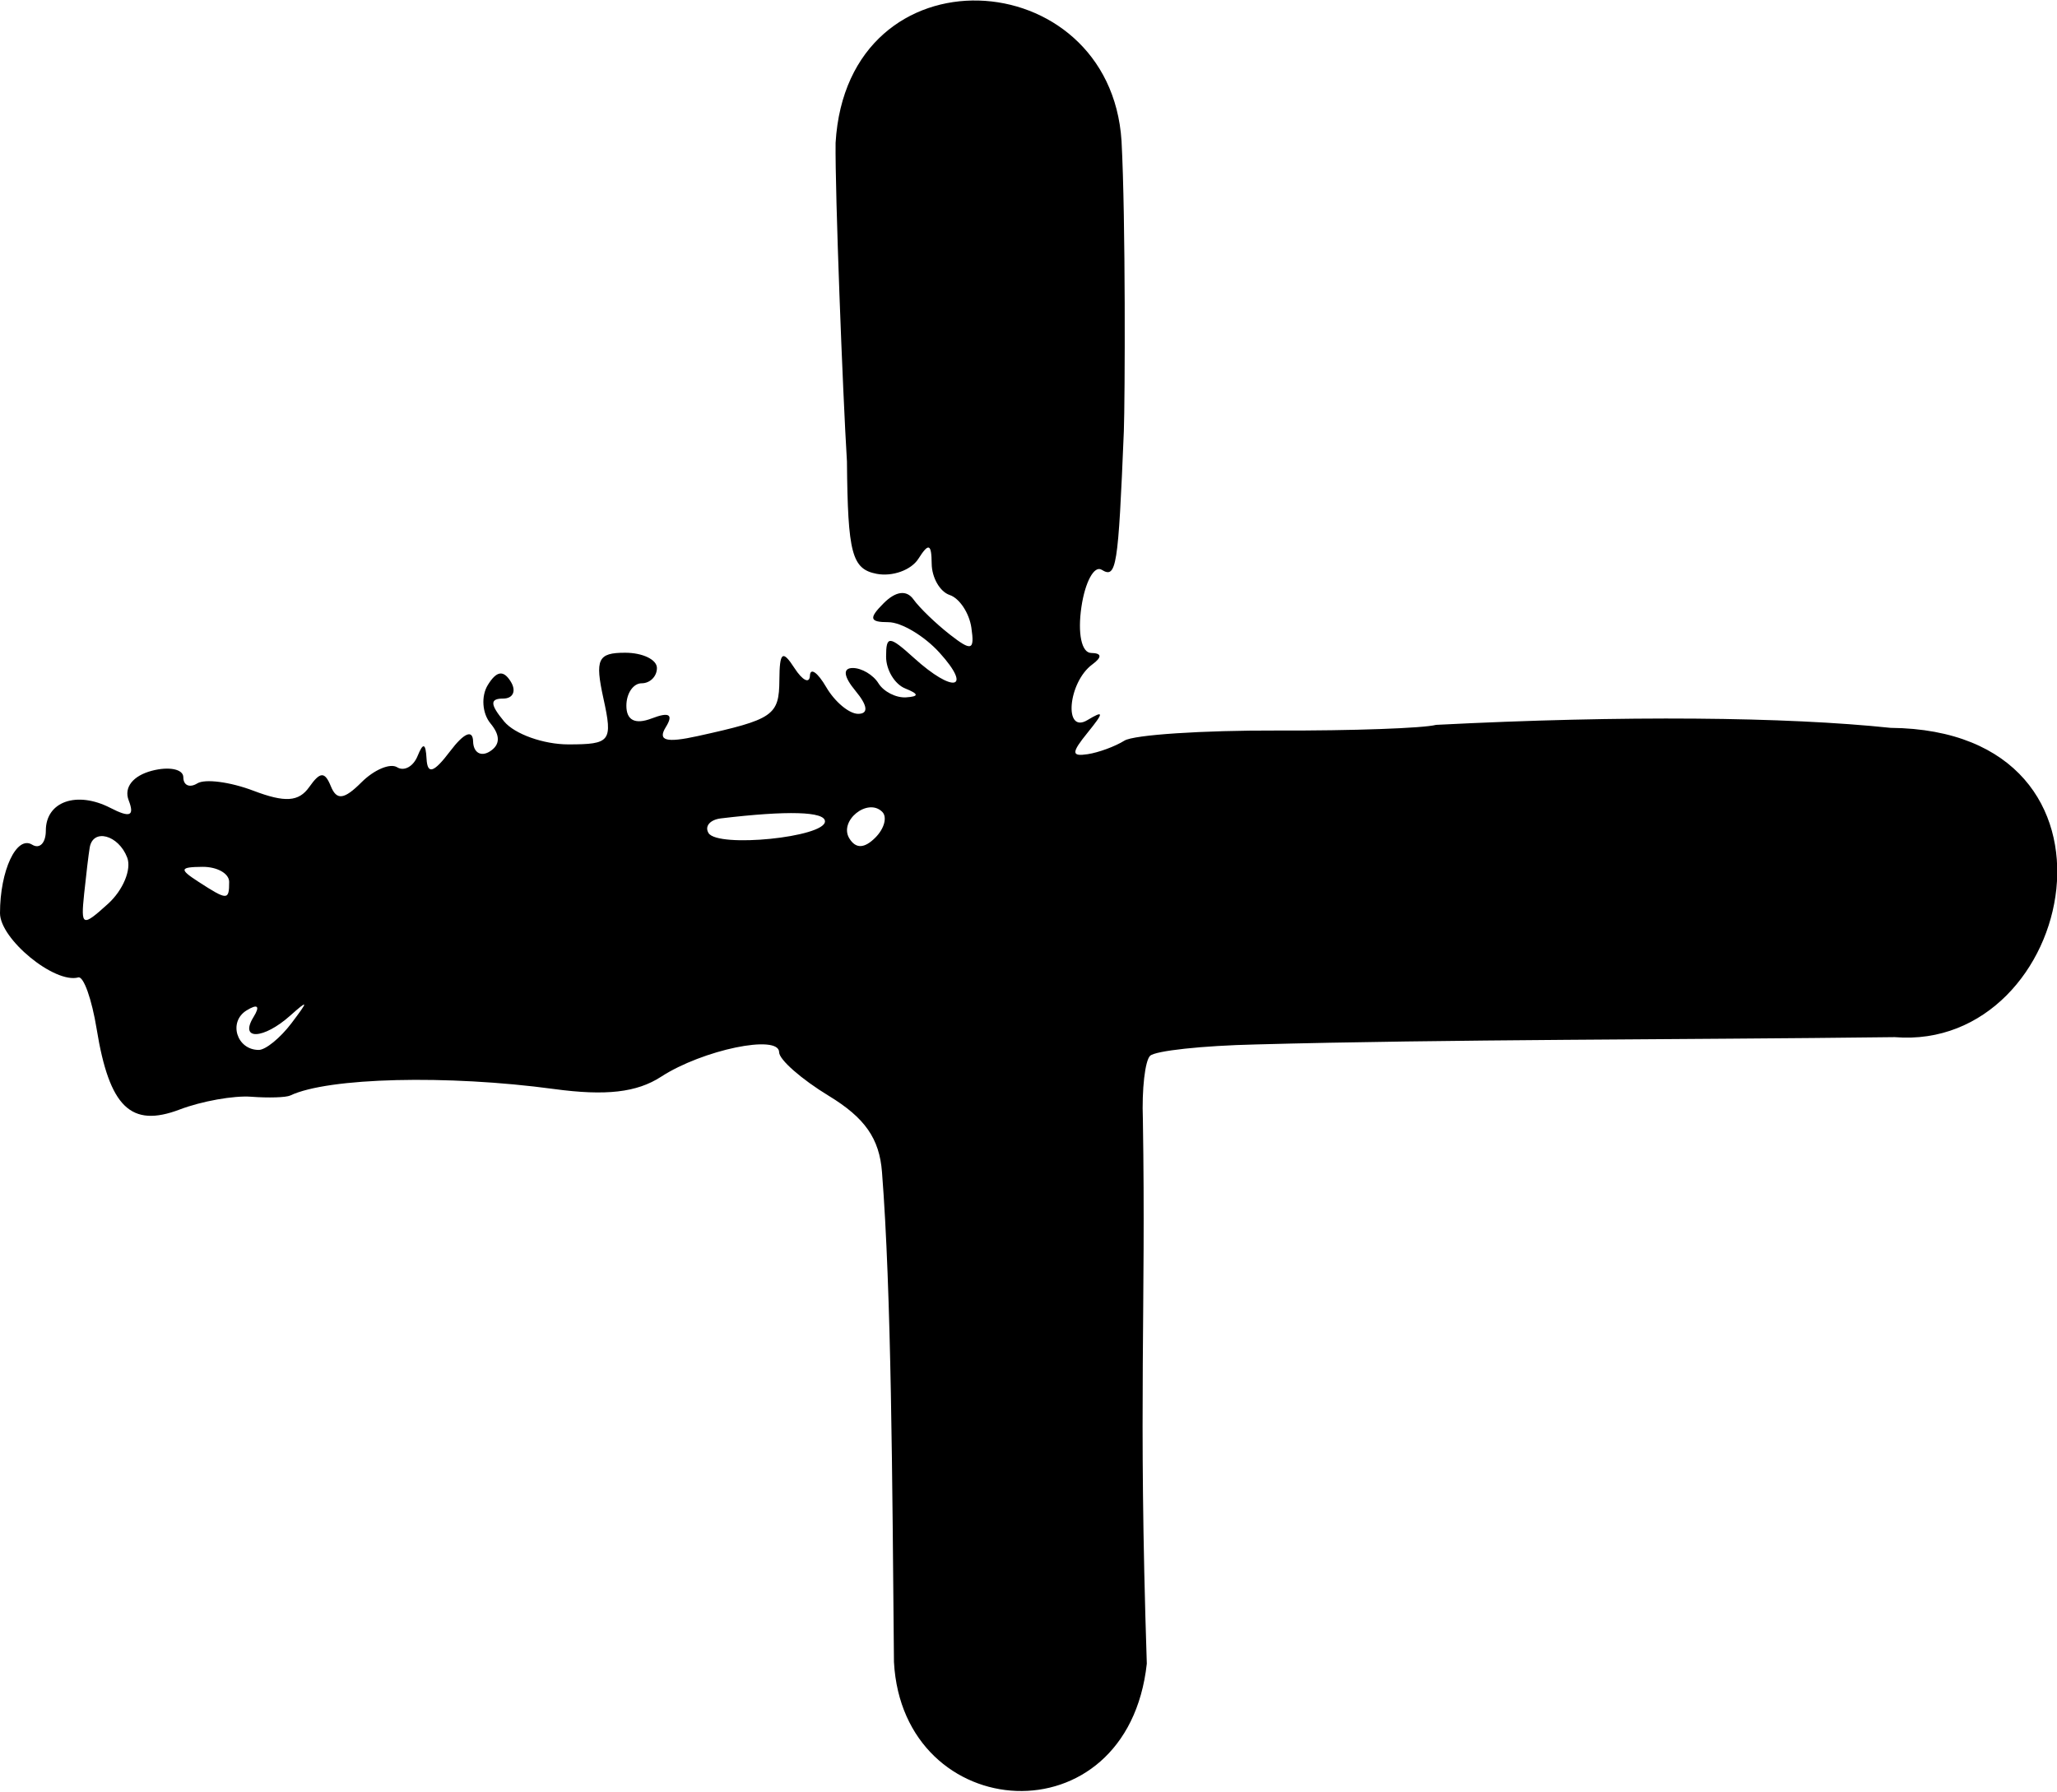
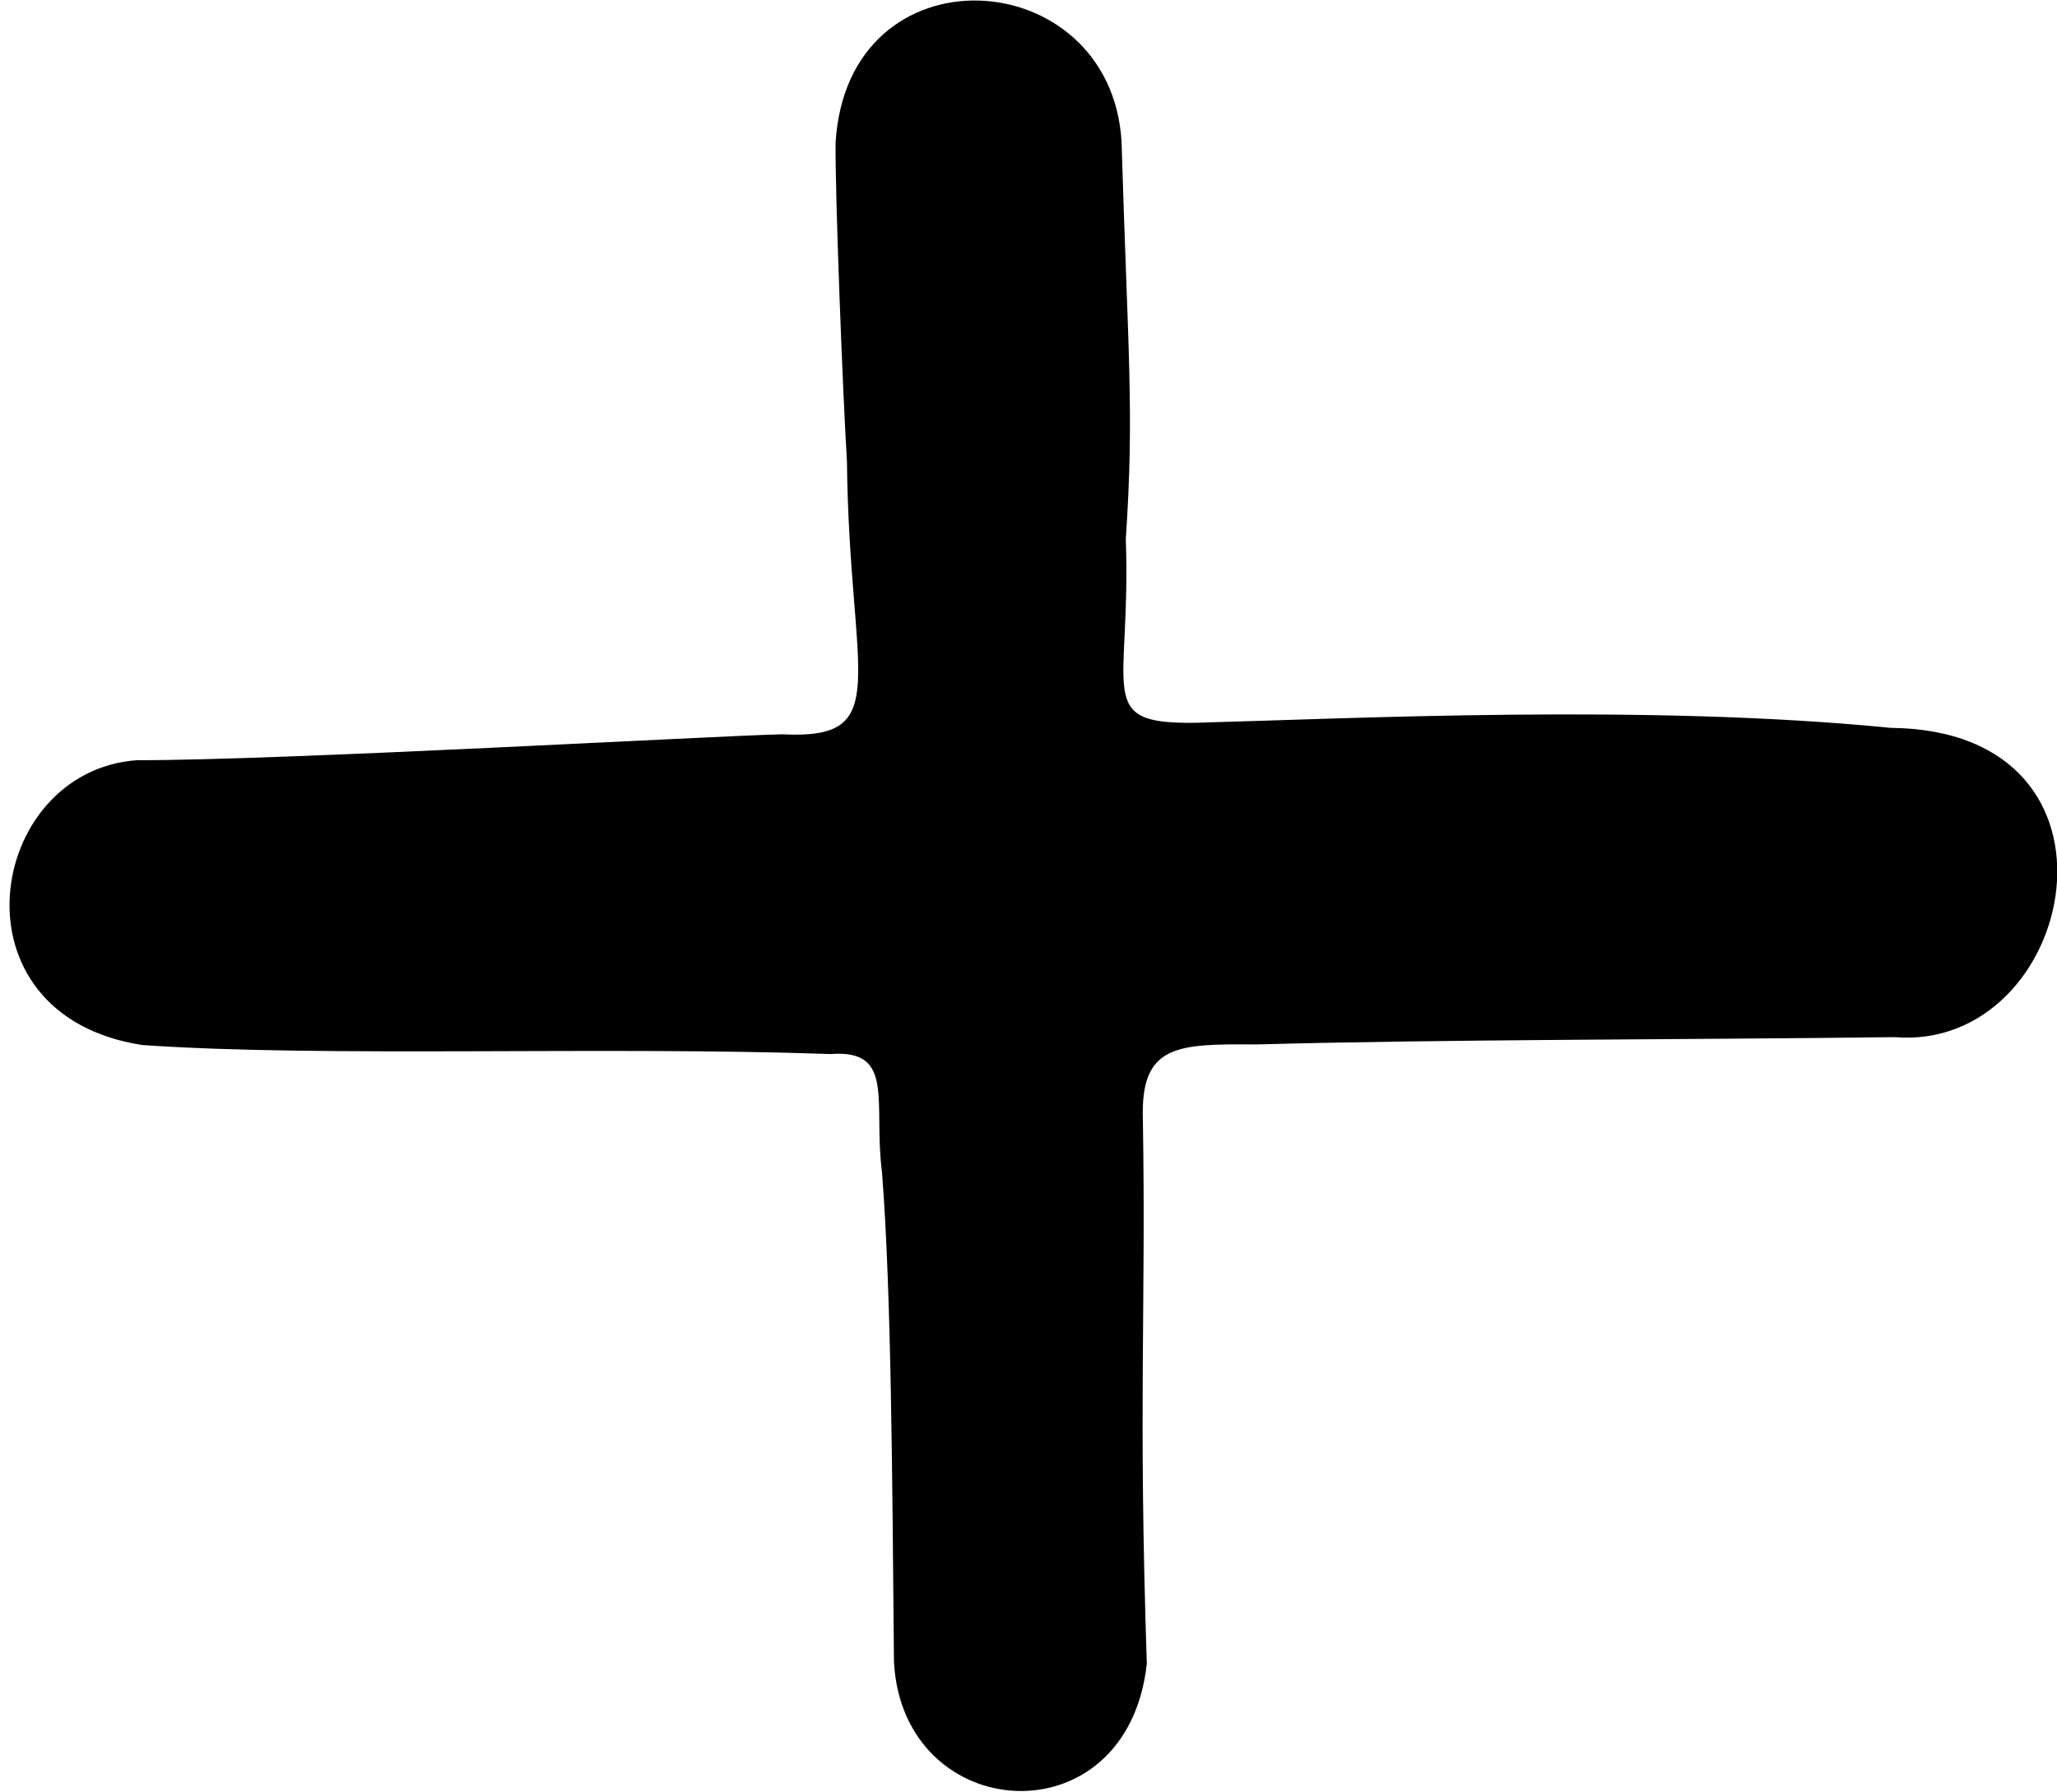
<svg xmlns="http://www.w3.org/2000/svg" version="1.1" id="svg156" width="1067.653" height="930" viewBox="0 0 1067.653 930">
  <defs id="defs160" />
-   <path style="fill:#000000;stroke-width:7.929" d="m 463.993,862.651 c -0.864,-94.52 -1.325,-192.017 -6.212,-254.32 -1.34,-17.361 -8.86,-28.127 -27.612,-39.531 -14.174,-8.62 -25.771,-18.798 -25.771,-22.618 0,-9.539 -39.701,-1.305 -61.298,12.713 -12.557,8.151 -28.656,9.996 -55.506,6.364 -55.364,-7.49 -117.364,-5.968 -136.937,3.361 -2.181,1.039 -11.321,1.327 -20.312,0.64 -8.991,-0.687 -25.664,2.293 -37.05,6.622 -25.349,9.638 -36.539,-1.203 -43.123,-41.774 -2.511,-15.473 -6.799,-27.522 -9.528,-26.776 C 28.336,510.696 0,487.439 0,473.971 0,451.785 8.614,433.442 16.69,438.432 c 3.904,2.413 7.099,-0.879 7.099,-7.314 0,-15.095 16.072,-20.738 33.521,-11.768 10.233,5.26 12.627,4.25 9.463,-3.994 -2.552,-6.65 2.246,-12.73 12.073,-15.3 8.969,-2.346 16.307,-0.82 16.307,3.39 0,4.211 3.269,5.635 7.264,3.165 3.995,-2.469 17.08,-0.757 29.077,3.804 16.461,6.258 23.582,5.786 29.022,-1.926 5.663,-8.027 8.066,-8.109 11.207,-0.377 3.027,7.449 6.889,6.95 15.894,-2.055 6.543,-6.543 14.872,-10.057 18.509,-7.809 3.637,2.248 8.42,-0.396 10.629,-5.874 2.867,-7.111 4.195,-6.692 4.642,1.466 0.456,8.363 3.748,7.3 12.268,-3.965 7.18,-9.493 11.739,-11.414 11.894,-5.012 0.139,5.709 3.993,8.067 8.567,5.241 5.529,-3.417 5.681,-8.312 0.456,-14.61 -4.324,-5.209 -4.942,-14.193 -1.376,-19.964 4.543,-7.35 8.109,-7.864 11.908,-1.716 2.983,4.827 1.208,8.776 -3.944,8.776 -6.981,0 -6.853,3.031 0.503,11.894 5.429,6.542 20.422,11.894 33.319,11.894 21.927,0 23.109,-1.542 18.223,-23.788 -4.498,-20.48 -2.932,-23.788 11.264,-23.788 9.069,0 16.489,3.568 16.489,7.929 0,4.361 -3.568,7.929 -7.929,7.929 -4.361,0 -7.929,5.24 -7.929,11.645 0,7.604 4.579,9.888 13.195,6.582 9.073,-3.482 11.343,-2.066 7.265,4.531 -4.34,7.023 0.094,8.269 16.54,4.65 39.328,-8.655 42.291,-10.691 42.415,-29.142 0.099,-14.588 1.61,-15.788 7.808,-6.196 4.228,6.542 7.85,8.326 8.049,3.965 0.198,-4.361 3.999,-1.685 8.445,5.947 4.445,7.632 11.91,13.876 16.589,13.876 5.449,0 4.958,-4.275 -1.365,-11.894 -6.225,-7.5 -6.756,-11.894 -1.439,-11.894 4.638,0 10.638,3.568 13.333,7.929 2.696,4.361 9.15,7.648 14.344,7.303 6.809,-0.451 6.679,-1.741 -0.466,-4.625 -5.451,-2.2 -9.912,-9.607 -9.912,-16.462 0,-11.089 1.598,-11.016 14.501,0.661 20.412,18.473 30.551,16.38 13.252,-2.736 -7.894,-8.722 -19.865,-15.859 -26.603,-15.859 -9.757,0 -10.247,-2.005 -2.406,-9.845 6.286,-6.286 11.876,-7.003 15.462,-1.982 3.089,4.325 11.575,12.523 18.857,18.217 11.317,8.851 12.944,8.337 11.201,-3.535 -1.121,-7.639 -6.187,-15.272 -11.257,-16.962 -5.07,-1.69 -9.274,-9.02 -9.34,-16.289 -0.094,-10.376 -1.577,-10.918 -6.897,-2.524 -3.727,5.881 -13.485,9.4 -21.684,7.82 -12.836,-2.472 -14.977,-10.572 -15.4,-58.268 -2.194,-35.654 -6.216,-139.837 -5.897,-165.453 6.101,-102.537 142.461,-94.038 148.412,-0.956 2.172,40.406 1.811,134.177 1.202,150.658 -2.918,70.923 -3.835,76.655 -11.508,71.913 -3.873,-2.394 -8.607,6.317 -10.521,19.356 -2.02,13.762 0.104,23.758 5.059,23.829 5.548,0.079 5.762,2.161 0.609,5.947 -12.64,9.286 -14.998,36.4 -2.513,28.887 8.608,-5.179 8.624,-4.038 0.089,6.497 -8.519,10.515 -8.519,12.502 0,11.211 5.695,-0.863 14.294,-4.033 19.108,-7.045 4.815,-3.012 40.497,-5.369 79.294,-5.237 38.797,0.134 75.892,-1.191 82.434,-2.939 97.978,-5.009 181.717,-4.143 235.919,1.55 132.367,1.223 96.347,168.236 2.131,160.539 -112.352,1.379 -231.829,1.074 -331.685,3.793 -27.512,0.619 -52.177,3.279 -54.81,5.912 -2.633,2.633 -4.311,17.438 -3.73,32.901 1.632,100.488 -2.443,145.437 2.043,282.585 -10.116,92.402 -126.677,84.055 -131.24,-0.873 z M 151.288,531.089 c 8.933,-11.805 8.841,-12.397 -0.615,-3.965 -13.963,12.452 -26.618,12.954 -19.08,0.757 3.534,-5.717 2.172,-7 -3.626,-3.417 -9.606,5.937 -5.108,20.501 6.331,20.501 3.57,0 11.216,-6.244 16.991,-13.876 z M 66.017,445.103 c -4.514,-11.765 -17.734,-15.3 -19.452,-5.202 -0.557,3.271 -1.859,14.093 -2.895,24.049 -1.762,16.941 -0.969,17.275 12.371,5.202 7.84,-7.095 12.329,-17.917 9.976,-24.049 z m 52.924,12.639 c 0,-4.361 -6.244,-7.875 -13.876,-7.808 -11.859,0.104 -12.147,1.239 -1.982,7.808 14.964,9.671 15.859,9.671 15.859,0 z m 309.246,-31.403 c 0,-5.14 -19.355,-5.697 -53.991,-1.556 -5.709,0.683 -8.602,4.118 -6.428,7.635 4.81,7.783 60.42,2.188 60.42,-6.079 z m 29.734,-4.941 c -7.556,-7.556 -22.706,4.683 -17.074,13.795 3.347,5.416 7.782,5.279 13.477,-0.416 4.668,-4.668 6.287,-10.689 3.597,-13.379 z" id="path166" />
+   <path style="fill:#000000;stroke-width:7.929" d="m 463.993,862.651 c -0.864,-94.52 -1.325,-192.017 -6.212,-254.32 -4.647,-35.896 7.12,-63.8 -26.555,-61.224 C 314.179,542.95 168.035,548.967 73.917,542.432 -27.577,526.923 -7.118,400.271 70.964,394.586 c 75.417,0.124 301.126,-12.741 334.947,-13.444 58.866,2.985 34.902,-28.908 33.685,-141.566 -2.194,-35.654 -6.216,-139.837 -5.897,-165.453 6.101,-102.537 142.461,-94.038 148.412,-0.956 3.335,110.804 6.695,140.176 2.218,206.696 2.913,79.573 -16.719,95.984 35.849,95.307 81.367,-2.181 235.406,-9.891 361.107,2.625 132.367,1.223 96.347,168.236 2.131,160.539 -112.352,1.379 -231.829,1.074 -331.685,3.793 -41.018,-0.328 -59.786,0.092 -58.539,38.813 1.632,100.488 -2.443,145.437 2.043,282.585 -10.116,92.402 -126.677,84.055 -131.24,-0.873 z" id="path166" />
</svg>
